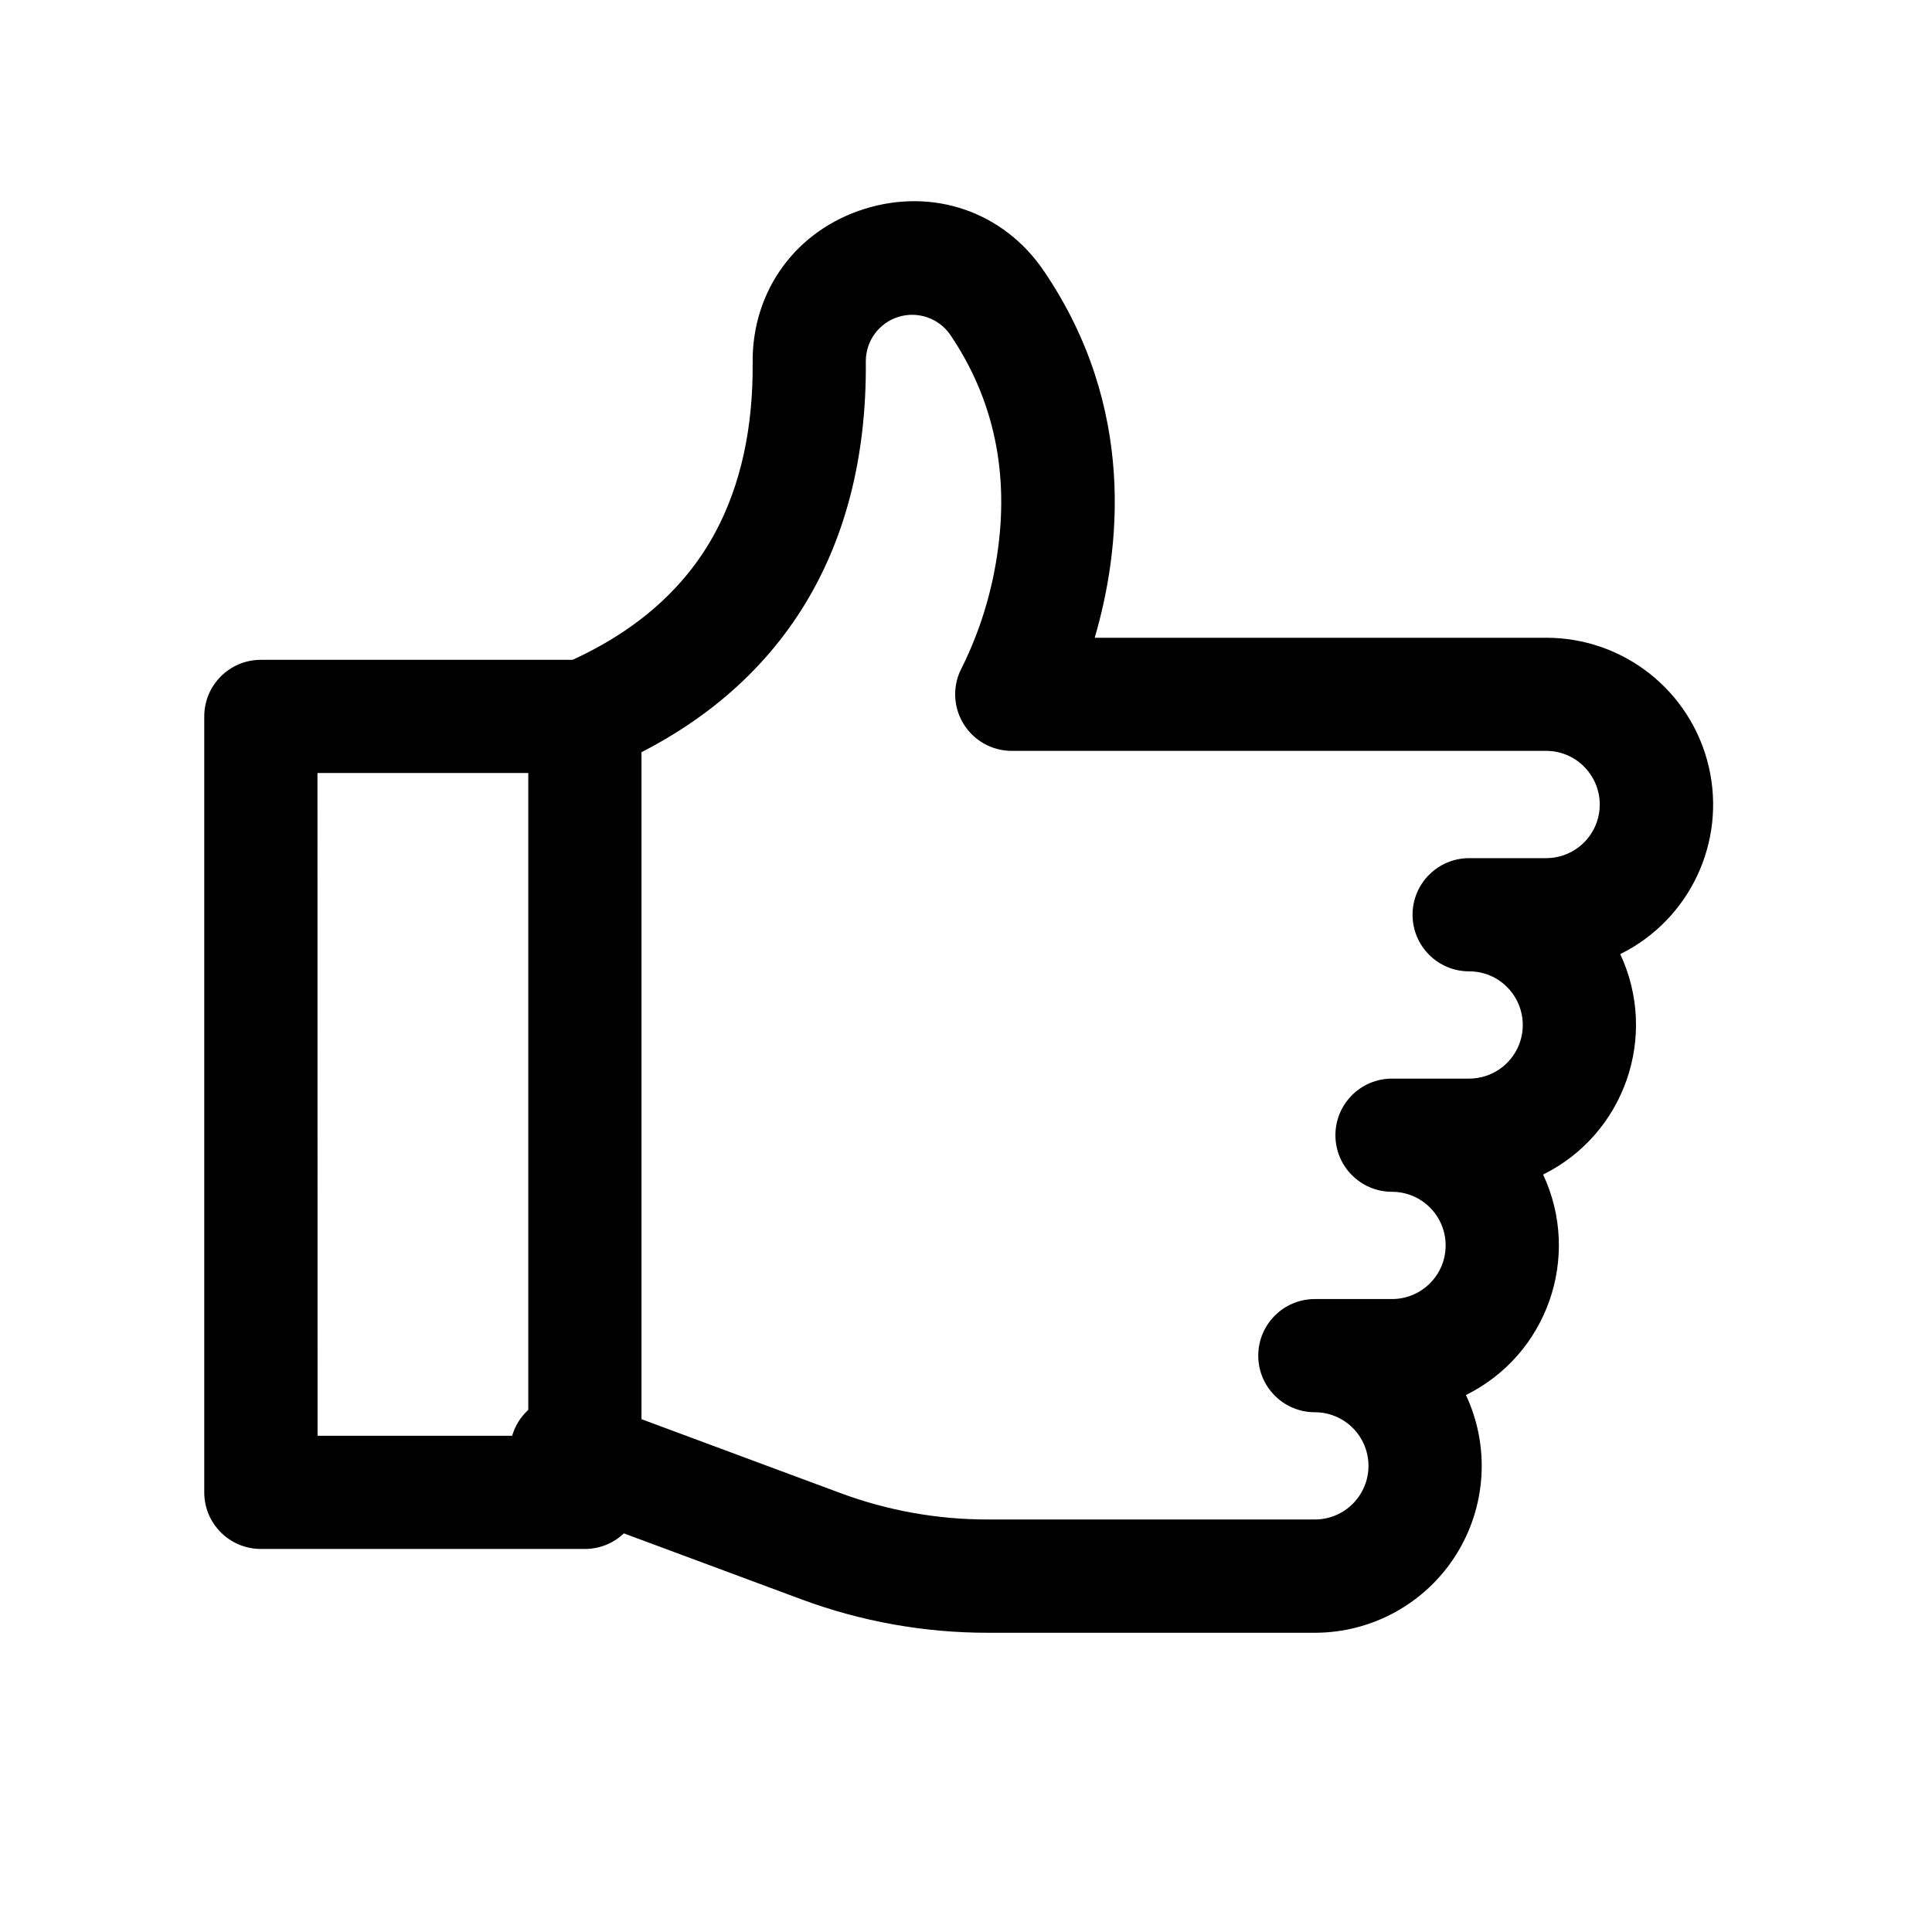
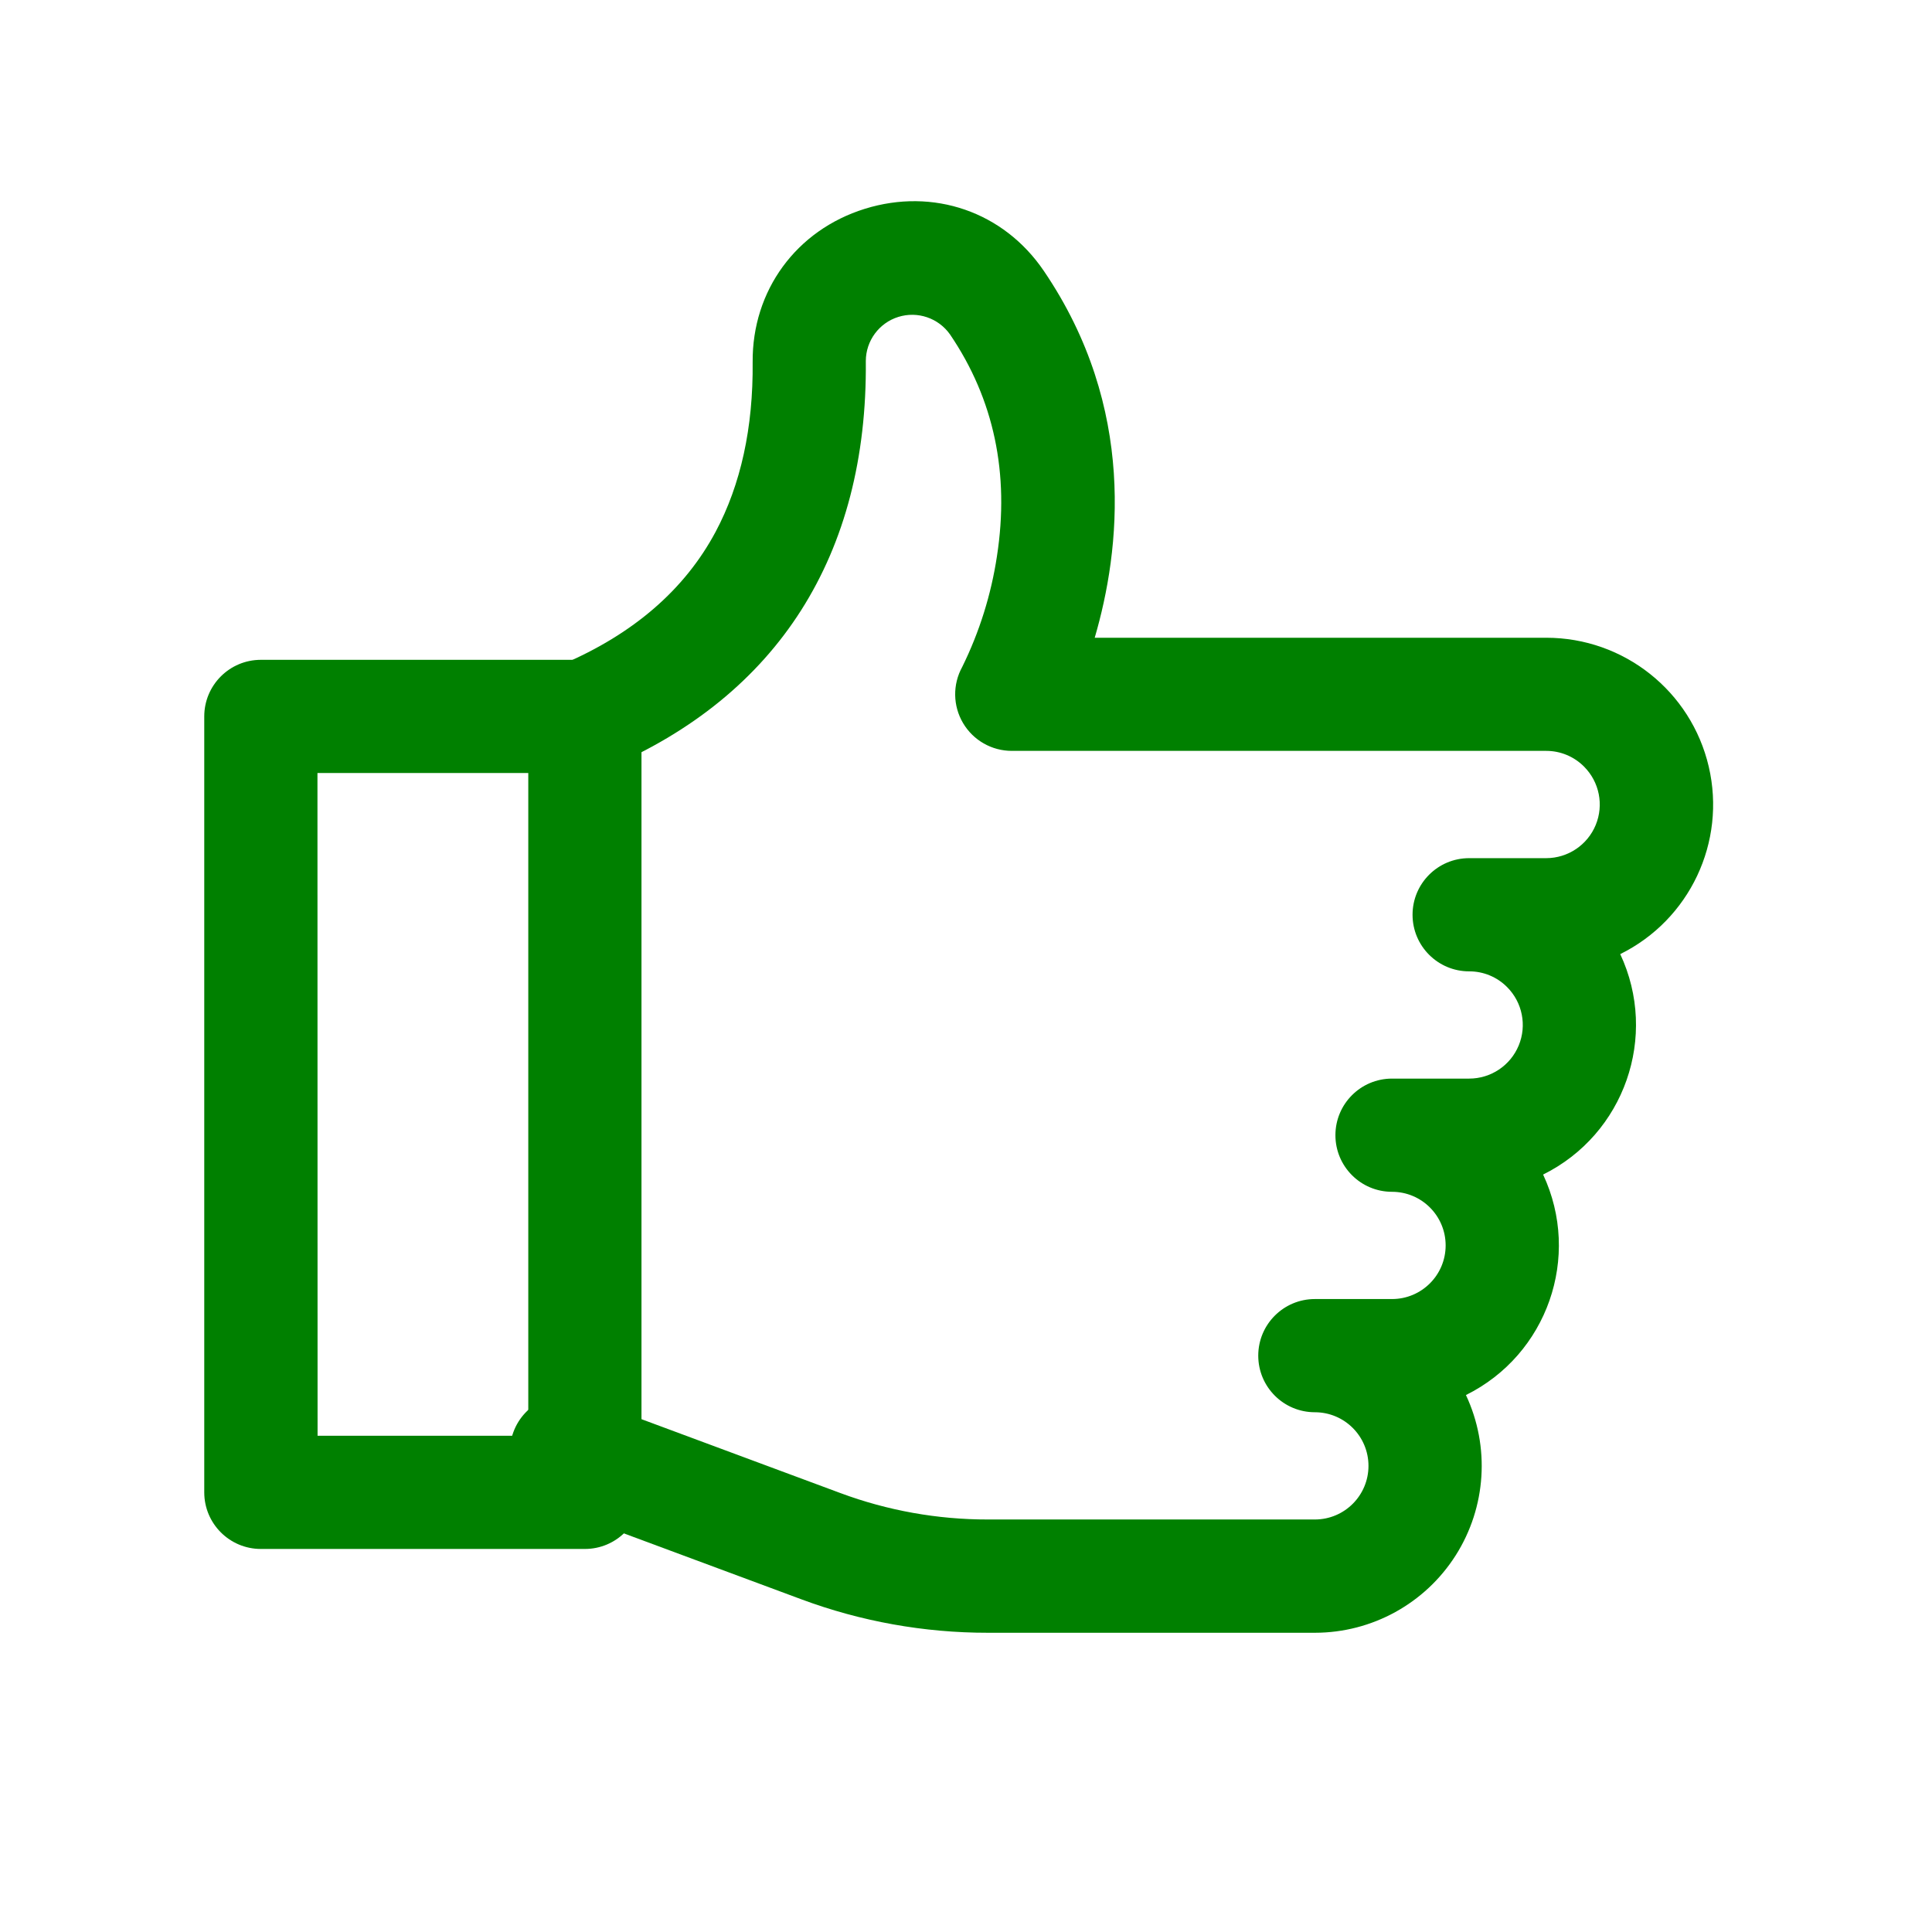
- <svg xmlns="http://www.w3.org/2000/svg" viewBox="0 0 512 512">
+ <svg xmlns="http://www.w3.org/2000/svg" viewBox="0 0 512 512" class="likes">
  <g data-name="1" id="_1">
-     <path d="M348.45,432.7H261.8a141.5,141.5,0,0,1-49.52-8.9l-67.5-25.07a15,15,0,0,1,10.45-28.12l67.49,25.07a111.79,111.79,0,0,0,39.08,7h86.65a14.21,14.21,0,1,0,0-28.42,15,15,0,0,1,0-30H368.9a14.21,14.21,0,1,0,0-28.42,15,15,0,0,1,0-30h20.44a14.21,14.21,0,0,0,10.05-24.26,14.08,14.08,0,0,0-10.05-4.16,15,15,0,0,1,0-30h20.45a14.21,14.21,0,0,0,10-24.26,14.09,14.09,0,0,0-10-4.17H268.15A15,15,0,0,1,255,176.74a100.2,100.2,0,0,0,9.2-29.33c3.39-21.87-.79-41.64-12.42-58.76a12.28,12.28,0,0,0-22.33,7c.49,51.38-23.25,88.72-68.65,108a15,15,0,1,1-11.72-27.61c18.72-8,32.36-19.75,40.55-35.08,6.68-12.51,10-27.65,9.83-45C199.31,77,211,61,229.18,55.34s36.81.78,47.45,16.46c24.71,36.36,20.25,74.1,13.48,97.21H409.79a44.21,44.21,0,0,1,19.59,83.84,44.27,44.27,0,0,1-20.44,58.42,44.27,44.27,0,0,1-20.45,58.43,44.23,44.23,0,0,1-40,63Z" />
-     <path d="M155,410.49H69.13a15,15,0,0,1-15-15V189.86a15,15,0,0,1,15-15H155a15,15,0,0,1,15,15V395.49A15,15,0,0,1,155,410.49Zm-70.84-30H140V204.86H84.13Z" />
+     <path fill="green" d="M348.45,432.7H261.8a141.5,141.5,0,0,1-49.52-8.9l-67.5-25.07a15,15,0,0,1,10.45-28.12l67.49,25.07a111.79,111.79,0,0,0,39.08,7h86.65a14.21,14.21,0,1,0,0-28.42,15,15,0,0,1,0-30H368.9a14.21,14.21,0,1,0,0-28.42,15,15,0,0,1,0-30h20.44a14.21,14.21,0,0,0,10.05-24.26,14.08,14.08,0,0,0-10.05-4.16,15,15,0,0,1,0-30h20.45a14.21,14.21,0,0,0,10-24.26,14.09,14.09,0,0,0-10-4.17H268.15A15,15,0,0,1,255,176.74a100.2,100.2,0,0,0,9.2-29.33c3.39-21.87-.79-41.64-12.42-58.76a12.28,12.28,0,0,0-22.33,7c.49,51.38-23.25,88.72-68.65,108a15,15,0,1,1-11.72-27.61c18.72-8,32.36-19.75,40.55-35.08,6.68-12.51,10-27.65,9.83-45C199.31,77,211,61,229.18,55.34s36.81.78,47.45,16.46c24.71,36.36,20.25,74.1,13.48,97.21H409.79a44.21,44.21,0,0,1,19.59,83.84,44.27,44.27,0,0,1-20.44,58.42,44.27,44.27,0,0,1-20.45,58.43,44.23,44.23,0,0,1-40,63Z" />
+     <path fill="green" d="M155,410.49H69.13a15,15,0,0,1-15-15V189.86a15,15,0,0,1,15-15H155a15,15,0,0,1,15,15V395.49A15,15,0,0,1,155,410.49Zm-70.84-30H140V204.86H84.13Z" />
  </g>
</svg>
